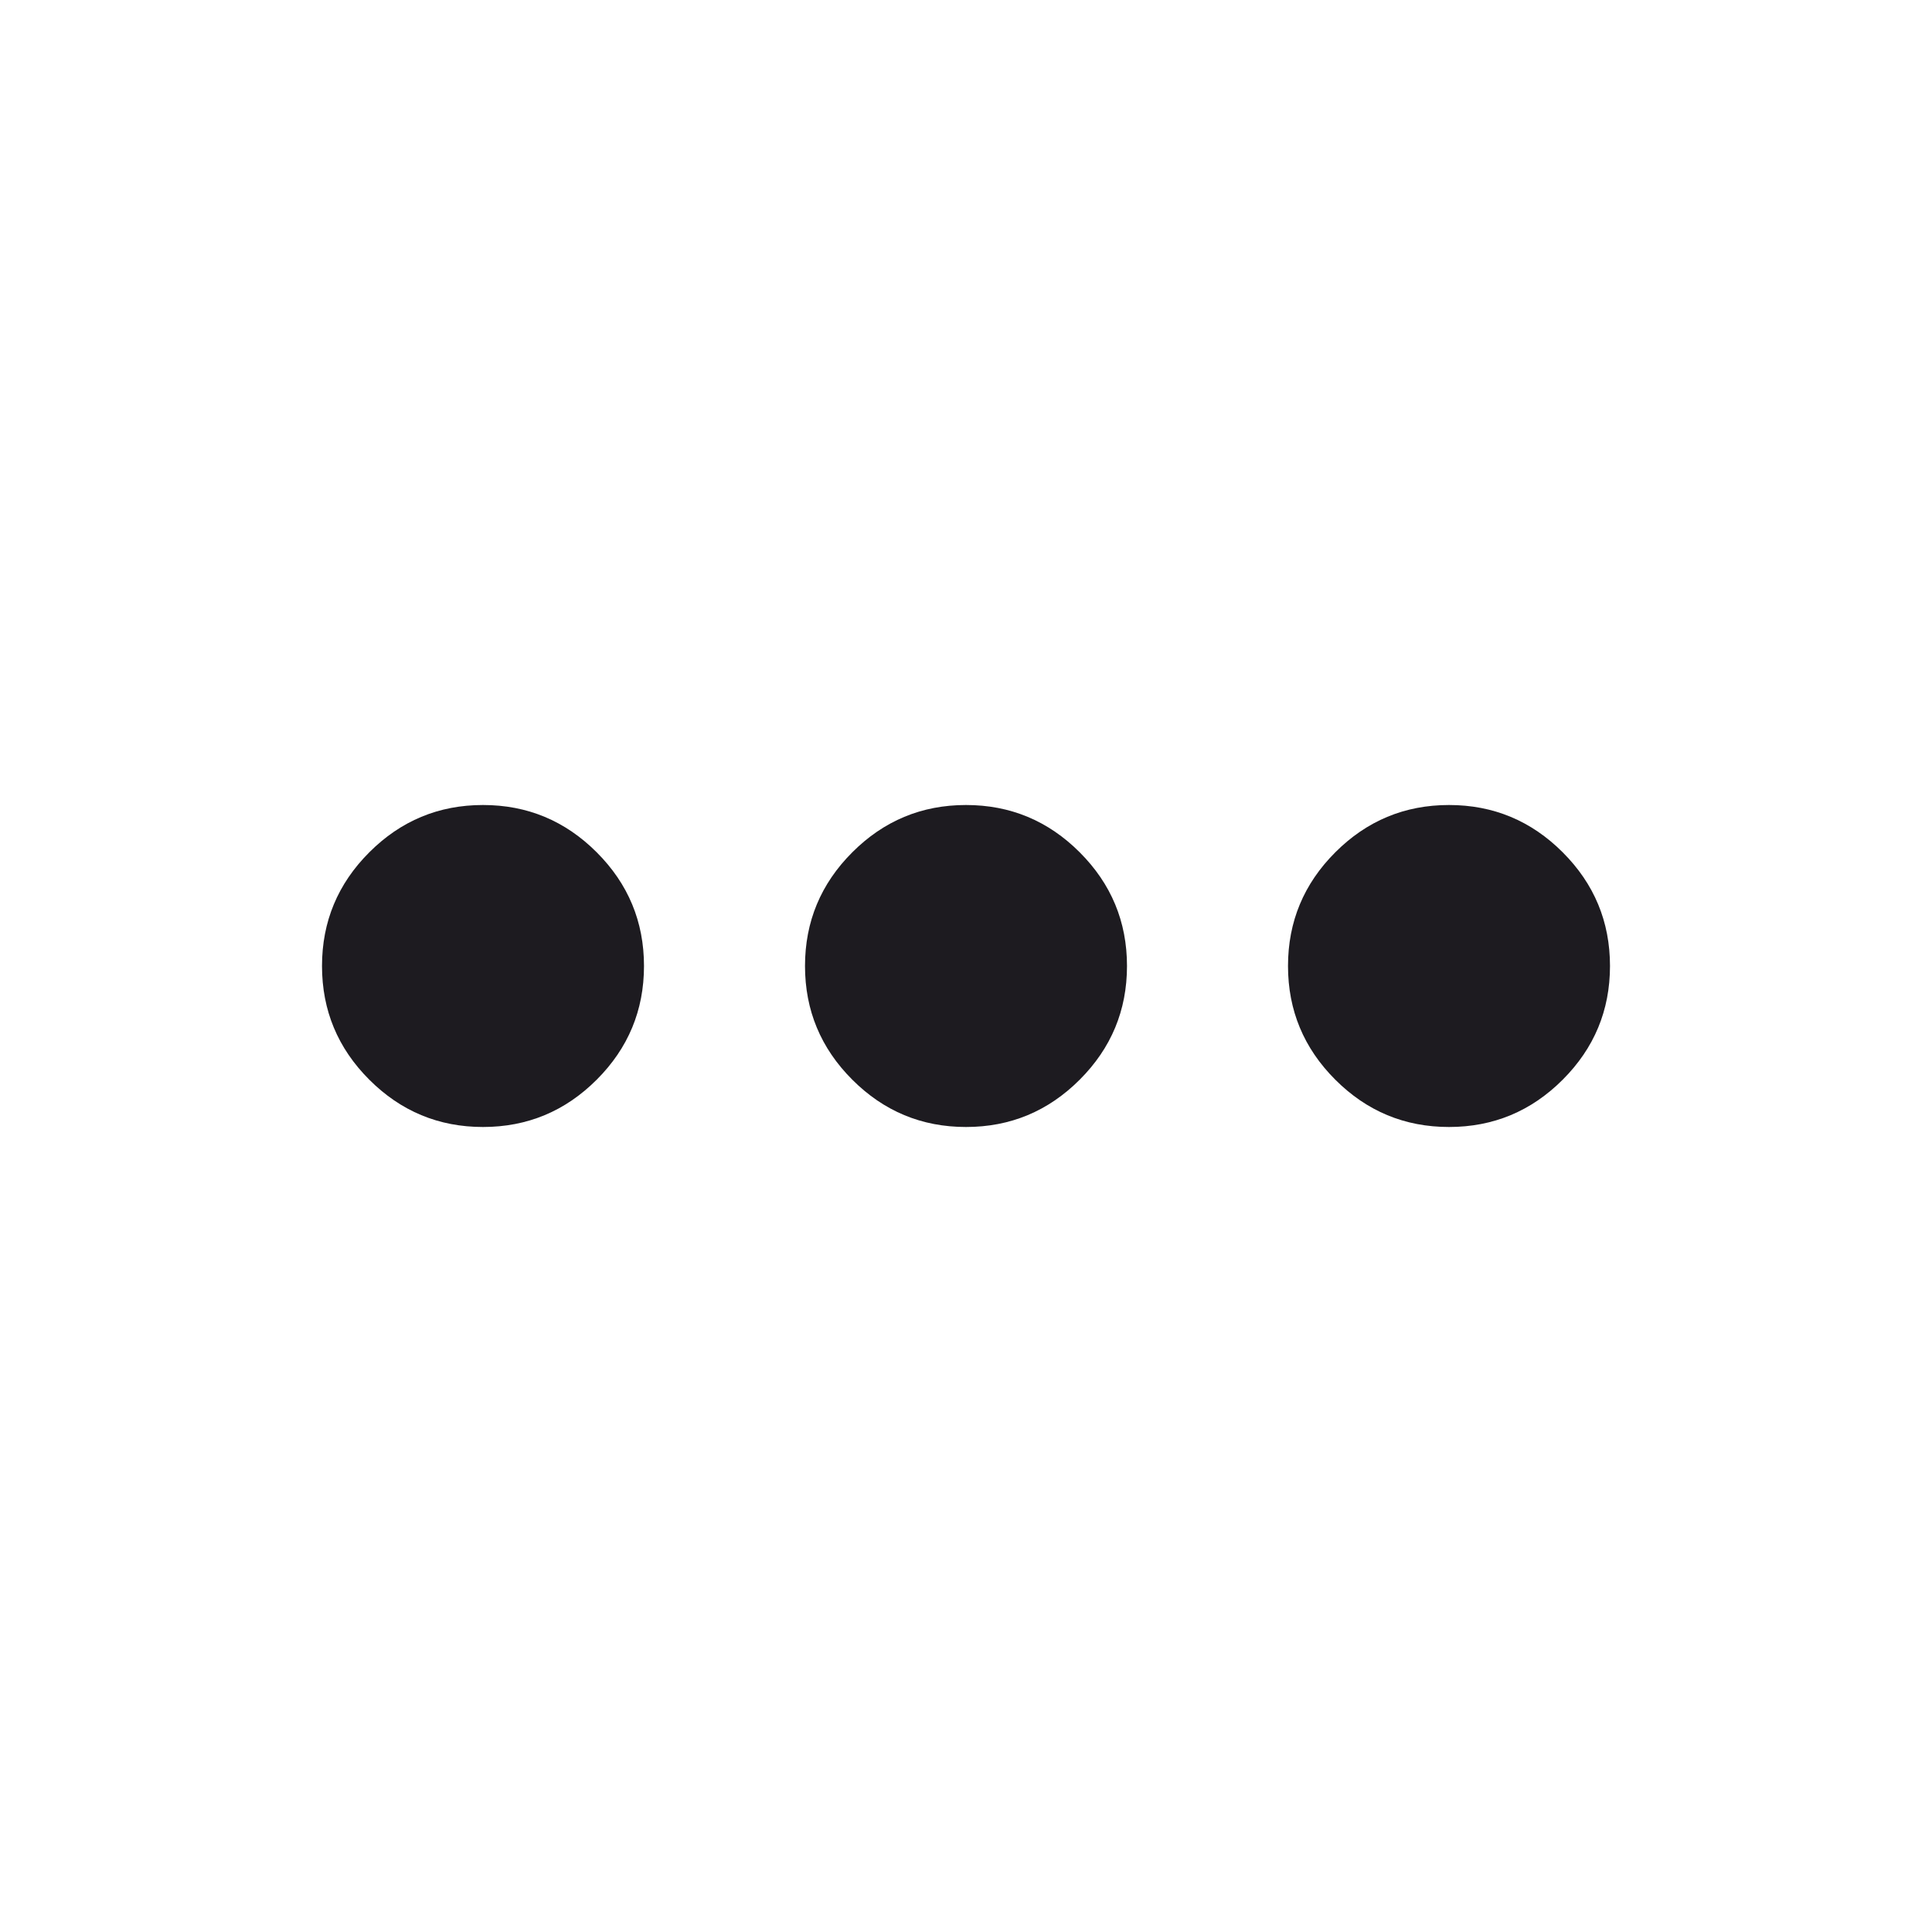
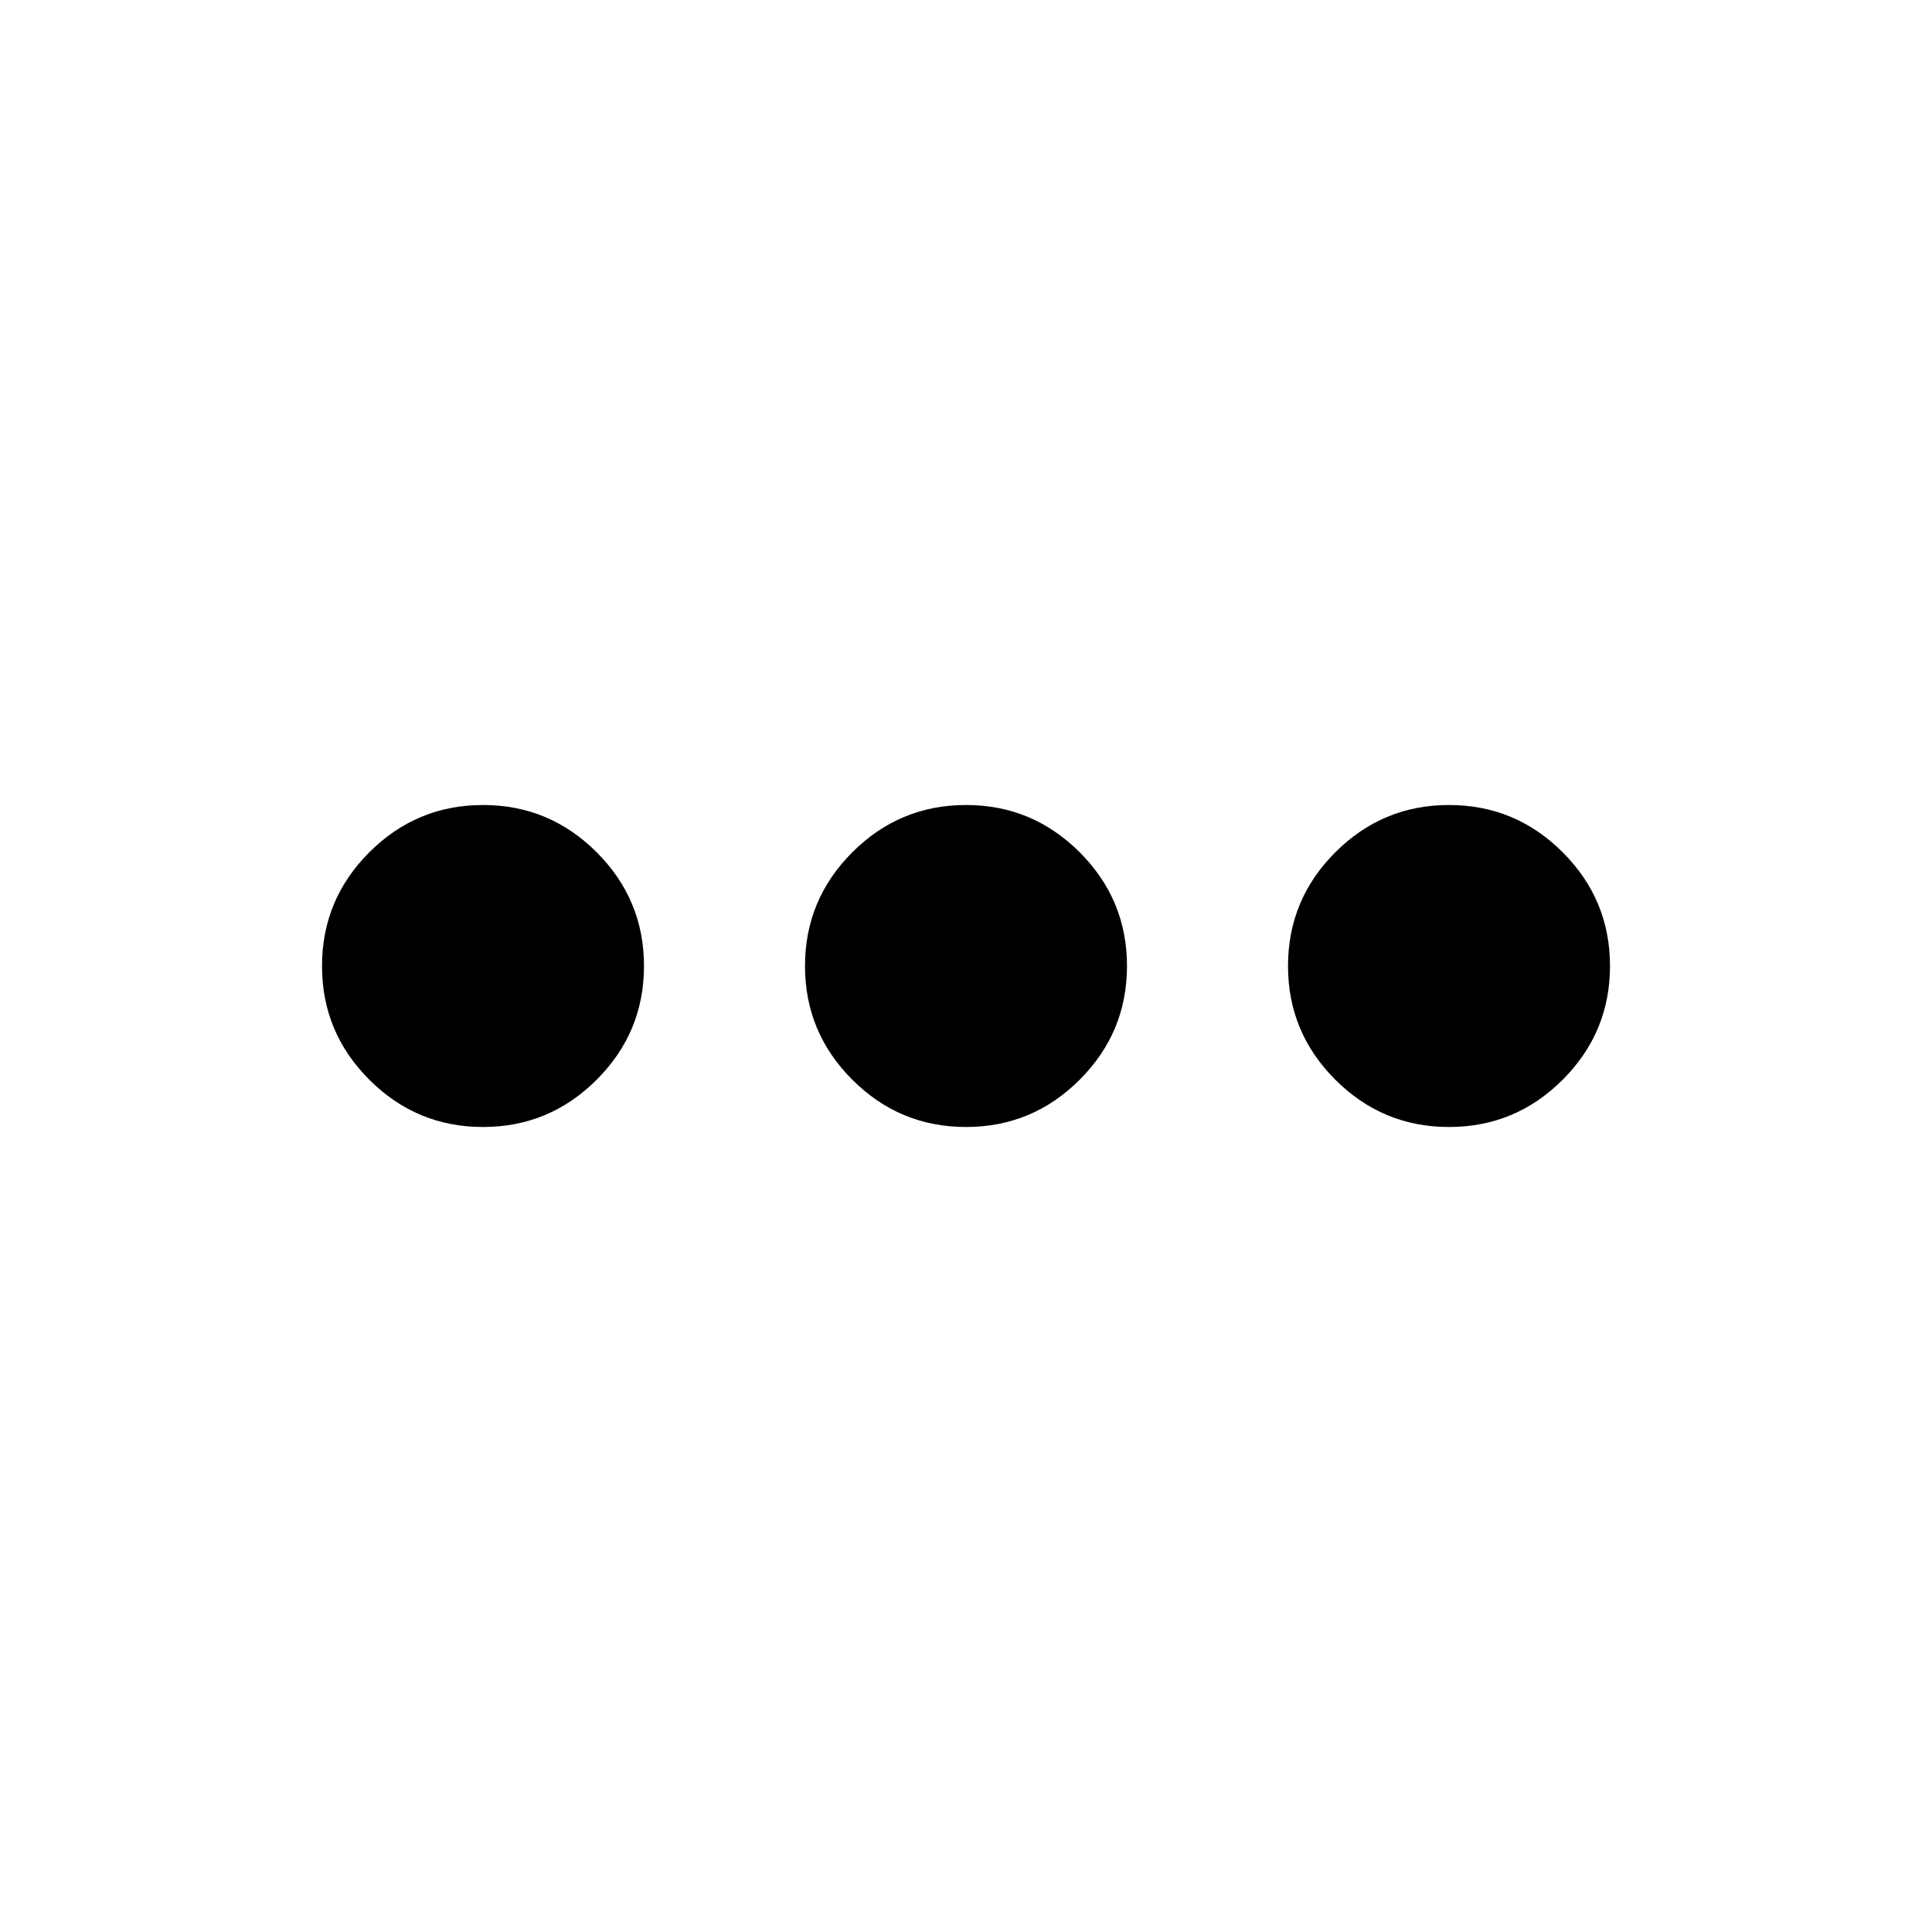
<svg xmlns="http://www.w3.org/2000/svg" width="100" height="100" viewBox="0 0 100 100" fill="none">
-   <path d="M25 58.333C22.708 58.333 20.747 57.517 19.115 55.885C17.483 54.254 16.667 52.292 16.667 50C16.667 47.708 17.483 45.746 19.115 44.115C20.747 42.483 22.708 41.667 25 41.667C27.292 41.667 29.253 42.483 30.885 44.115C32.517 45.746 33.333 47.708 33.333 50C33.333 52.292 32.517 54.254 30.885 55.885C29.253 57.517 27.292 58.333 25 58.333ZM50 58.333C47.708 58.333 45.746 57.517 44.115 55.885C42.483 54.254 41.667 52.292 41.667 50C41.667 47.708 42.483 45.746 44.115 44.115C45.746 42.483 47.708 41.667 50 41.667C52.292 41.667 54.254 42.483 55.885 44.115C57.517 45.746 58.333 47.708 58.333 50C58.333 52.292 57.517 54.254 55.885 55.885C54.254 57.517 52.292 58.333 50 58.333ZM75 58.333C72.708 58.333 70.746 57.517 69.115 55.885C67.483 54.254 66.667 52.292 66.667 50C66.667 47.708 67.483 45.746 69.115 44.115C70.746 42.483 72.708 41.667 75 41.667C77.292 41.667 79.254 42.483 80.885 44.115C82.517 45.746 83.333 47.708 83.333 50C83.333 52.292 82.517 54.254 80.885 55.885C79.254 57.517 77.292 58.333 75 58.333Z" fill="#1D1B20" />
+   <path d="M25 58.333C22.708 58.333 20.747 57.517 19.115 55.885C17.483 54.254 16.667 52.292 16.667 50C16.667 47.708 17.483 45.746 19.115 44.115C20.747 42.483 22.708 41.667 25 41.667C27.292 41.667 29.253 42.483 30.885 44.115C32.517 45.746 33.333 47.708 33.333 50C33.333 52.292 32.517 54.254 30.885 55.885C29.253 57.517 27.292 58.333 25 58.333ZM50 58.333C47.708 58.333 45.746 57.517 44.115 55.885C42.483 54.254 41.667 52.292 41.667 50C41.667 47.708 42.483 45.746 44.115 44.115C45.746 42.483 47.708 41.667 50 41.667C52.292 41.667 54.254 42.483 55.885 44.115C57.517 45.746 58.333 47.708 58.333 50C58.333 52.292 57.517 54.254 55.885 55.885C54.254 57.517 52.292 58.333 50 58.333ZM75 58.333C72.708 58.333 70.746 57.517 69.115 55.885C67.483 54.254 66.667 52.292 66.667 50C66.667 47.708 67.483 45.746 69.115 44.115C70.746 42.483 72.708 41.667 75 41.667C77.292 41.667 79.254 42.483 80.885 44.115C82.517 45.746 83.333 47.708 83.333 50C83.333 52.292 82.517 54.254 80.885 55.885C79.254 57.517 77.292 58.333 75 58.333Z" fill="black" />
</svg>
